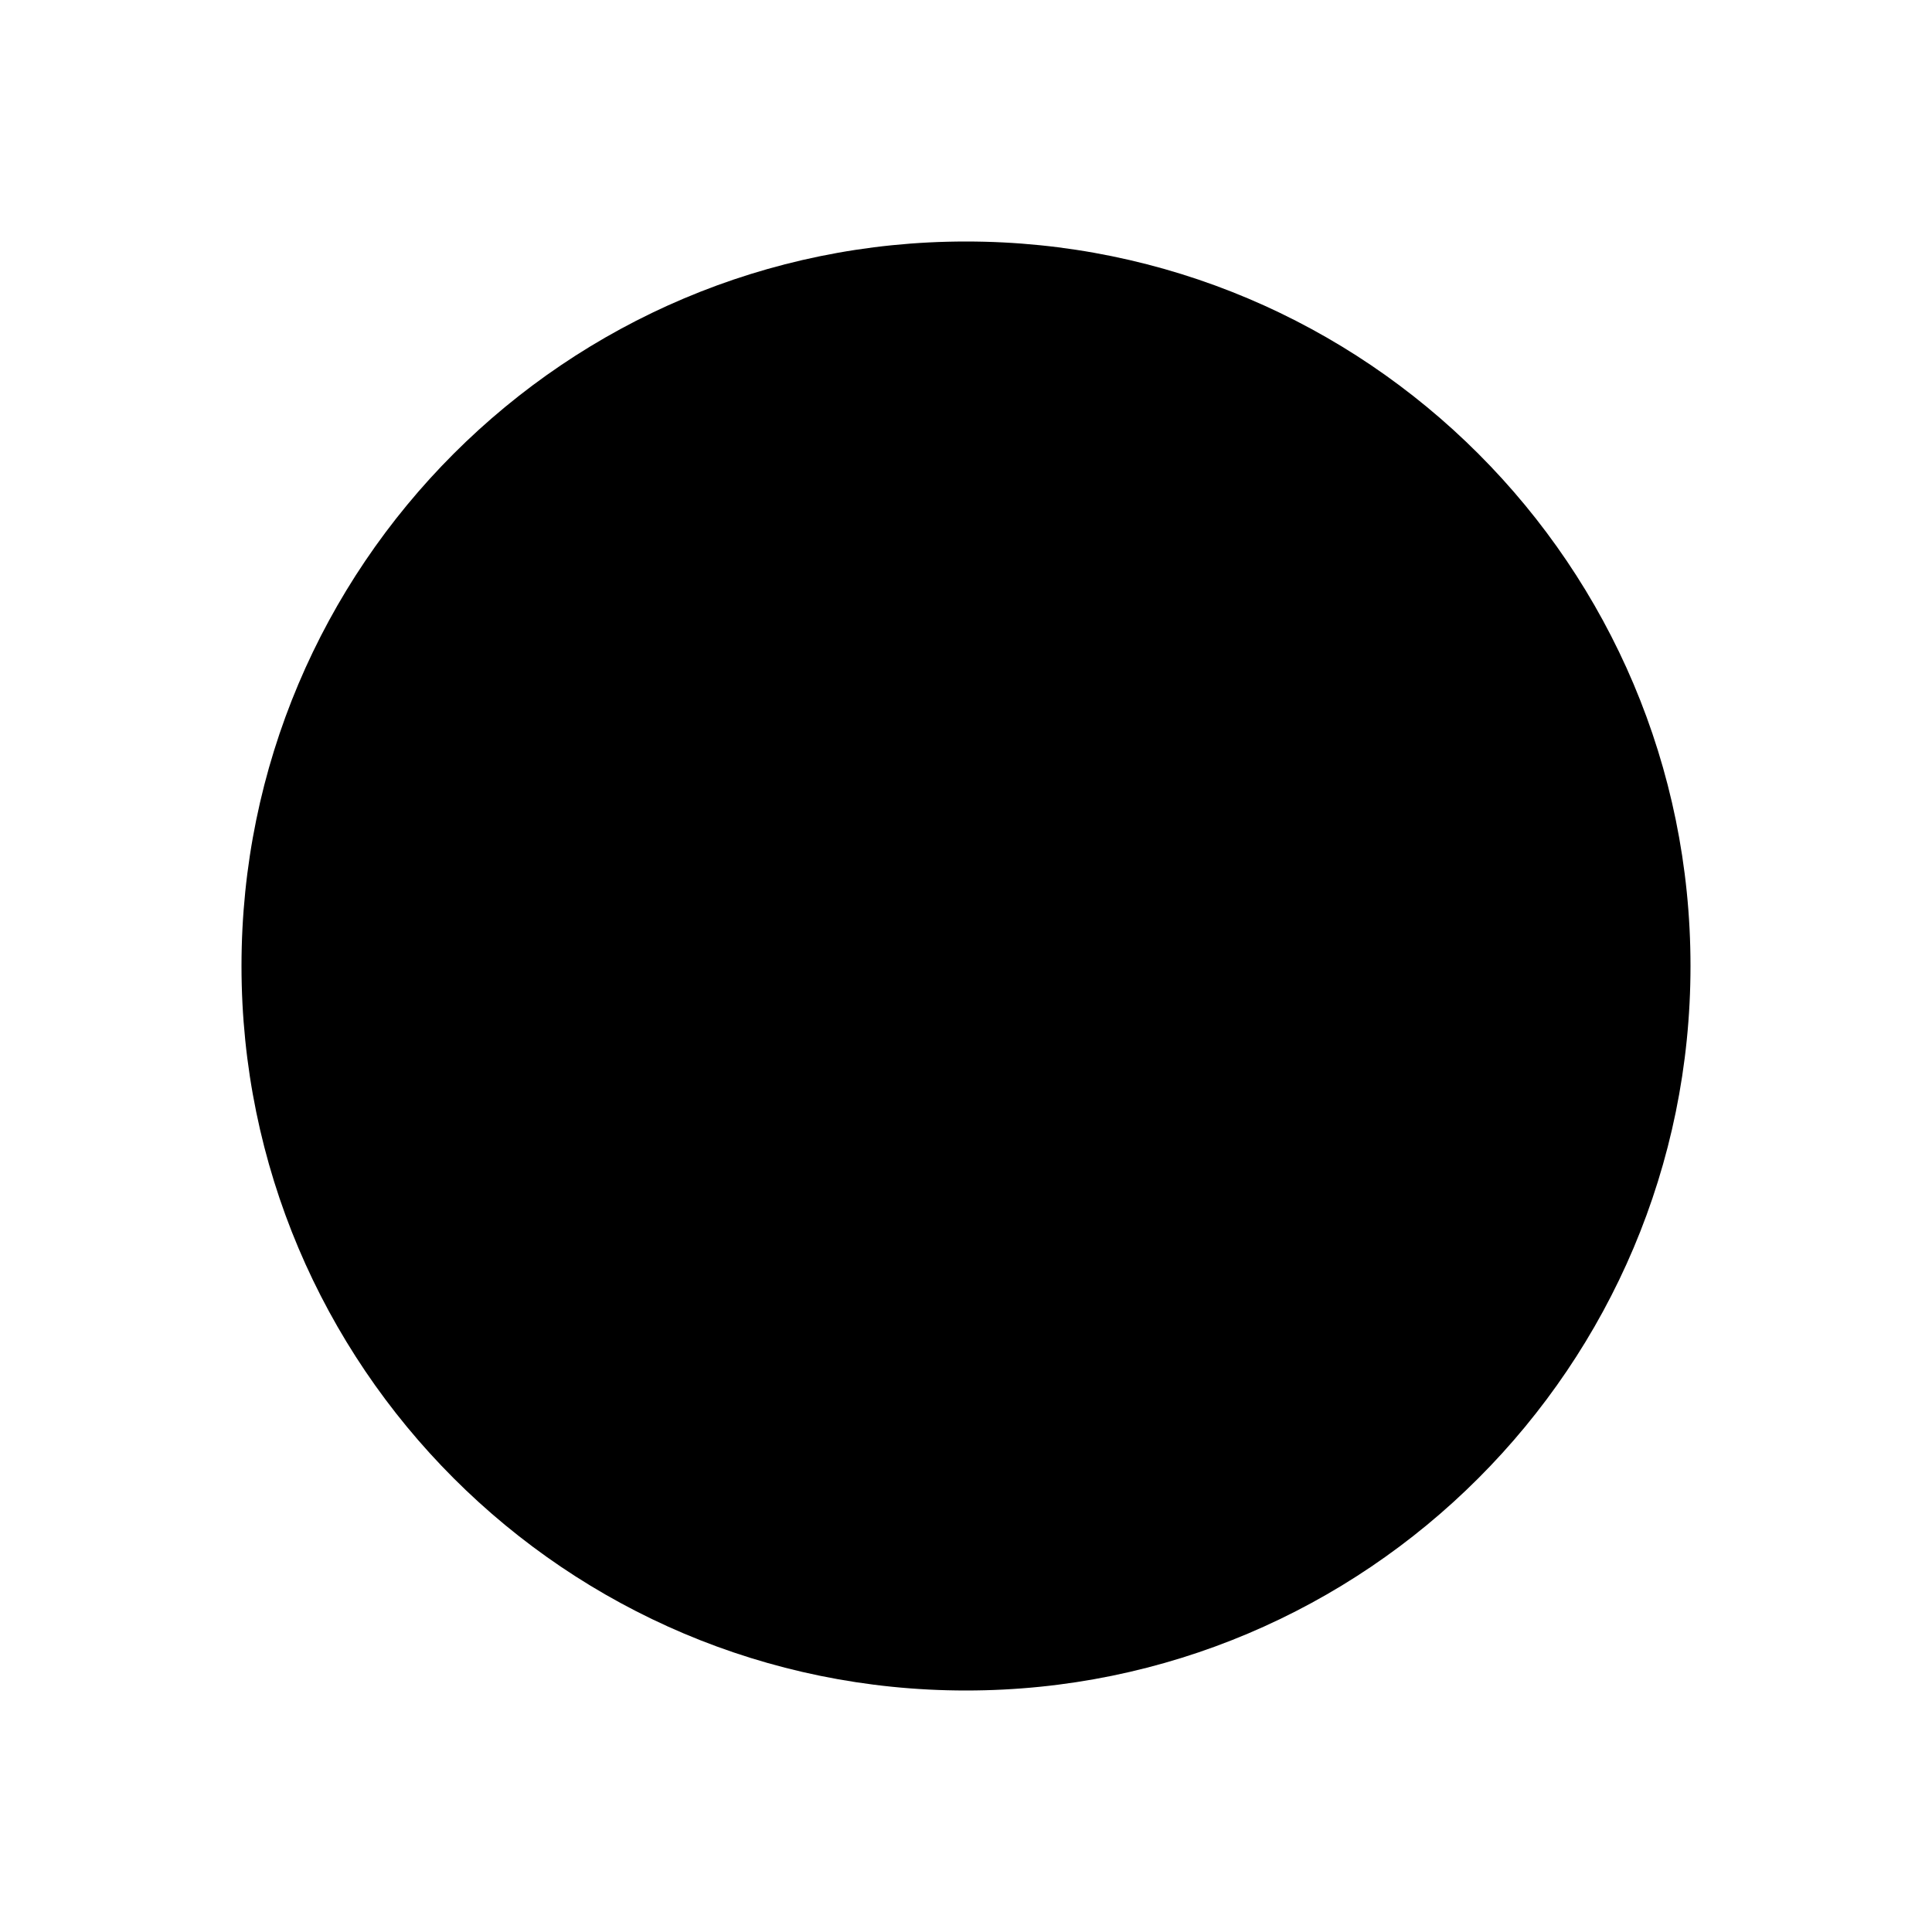
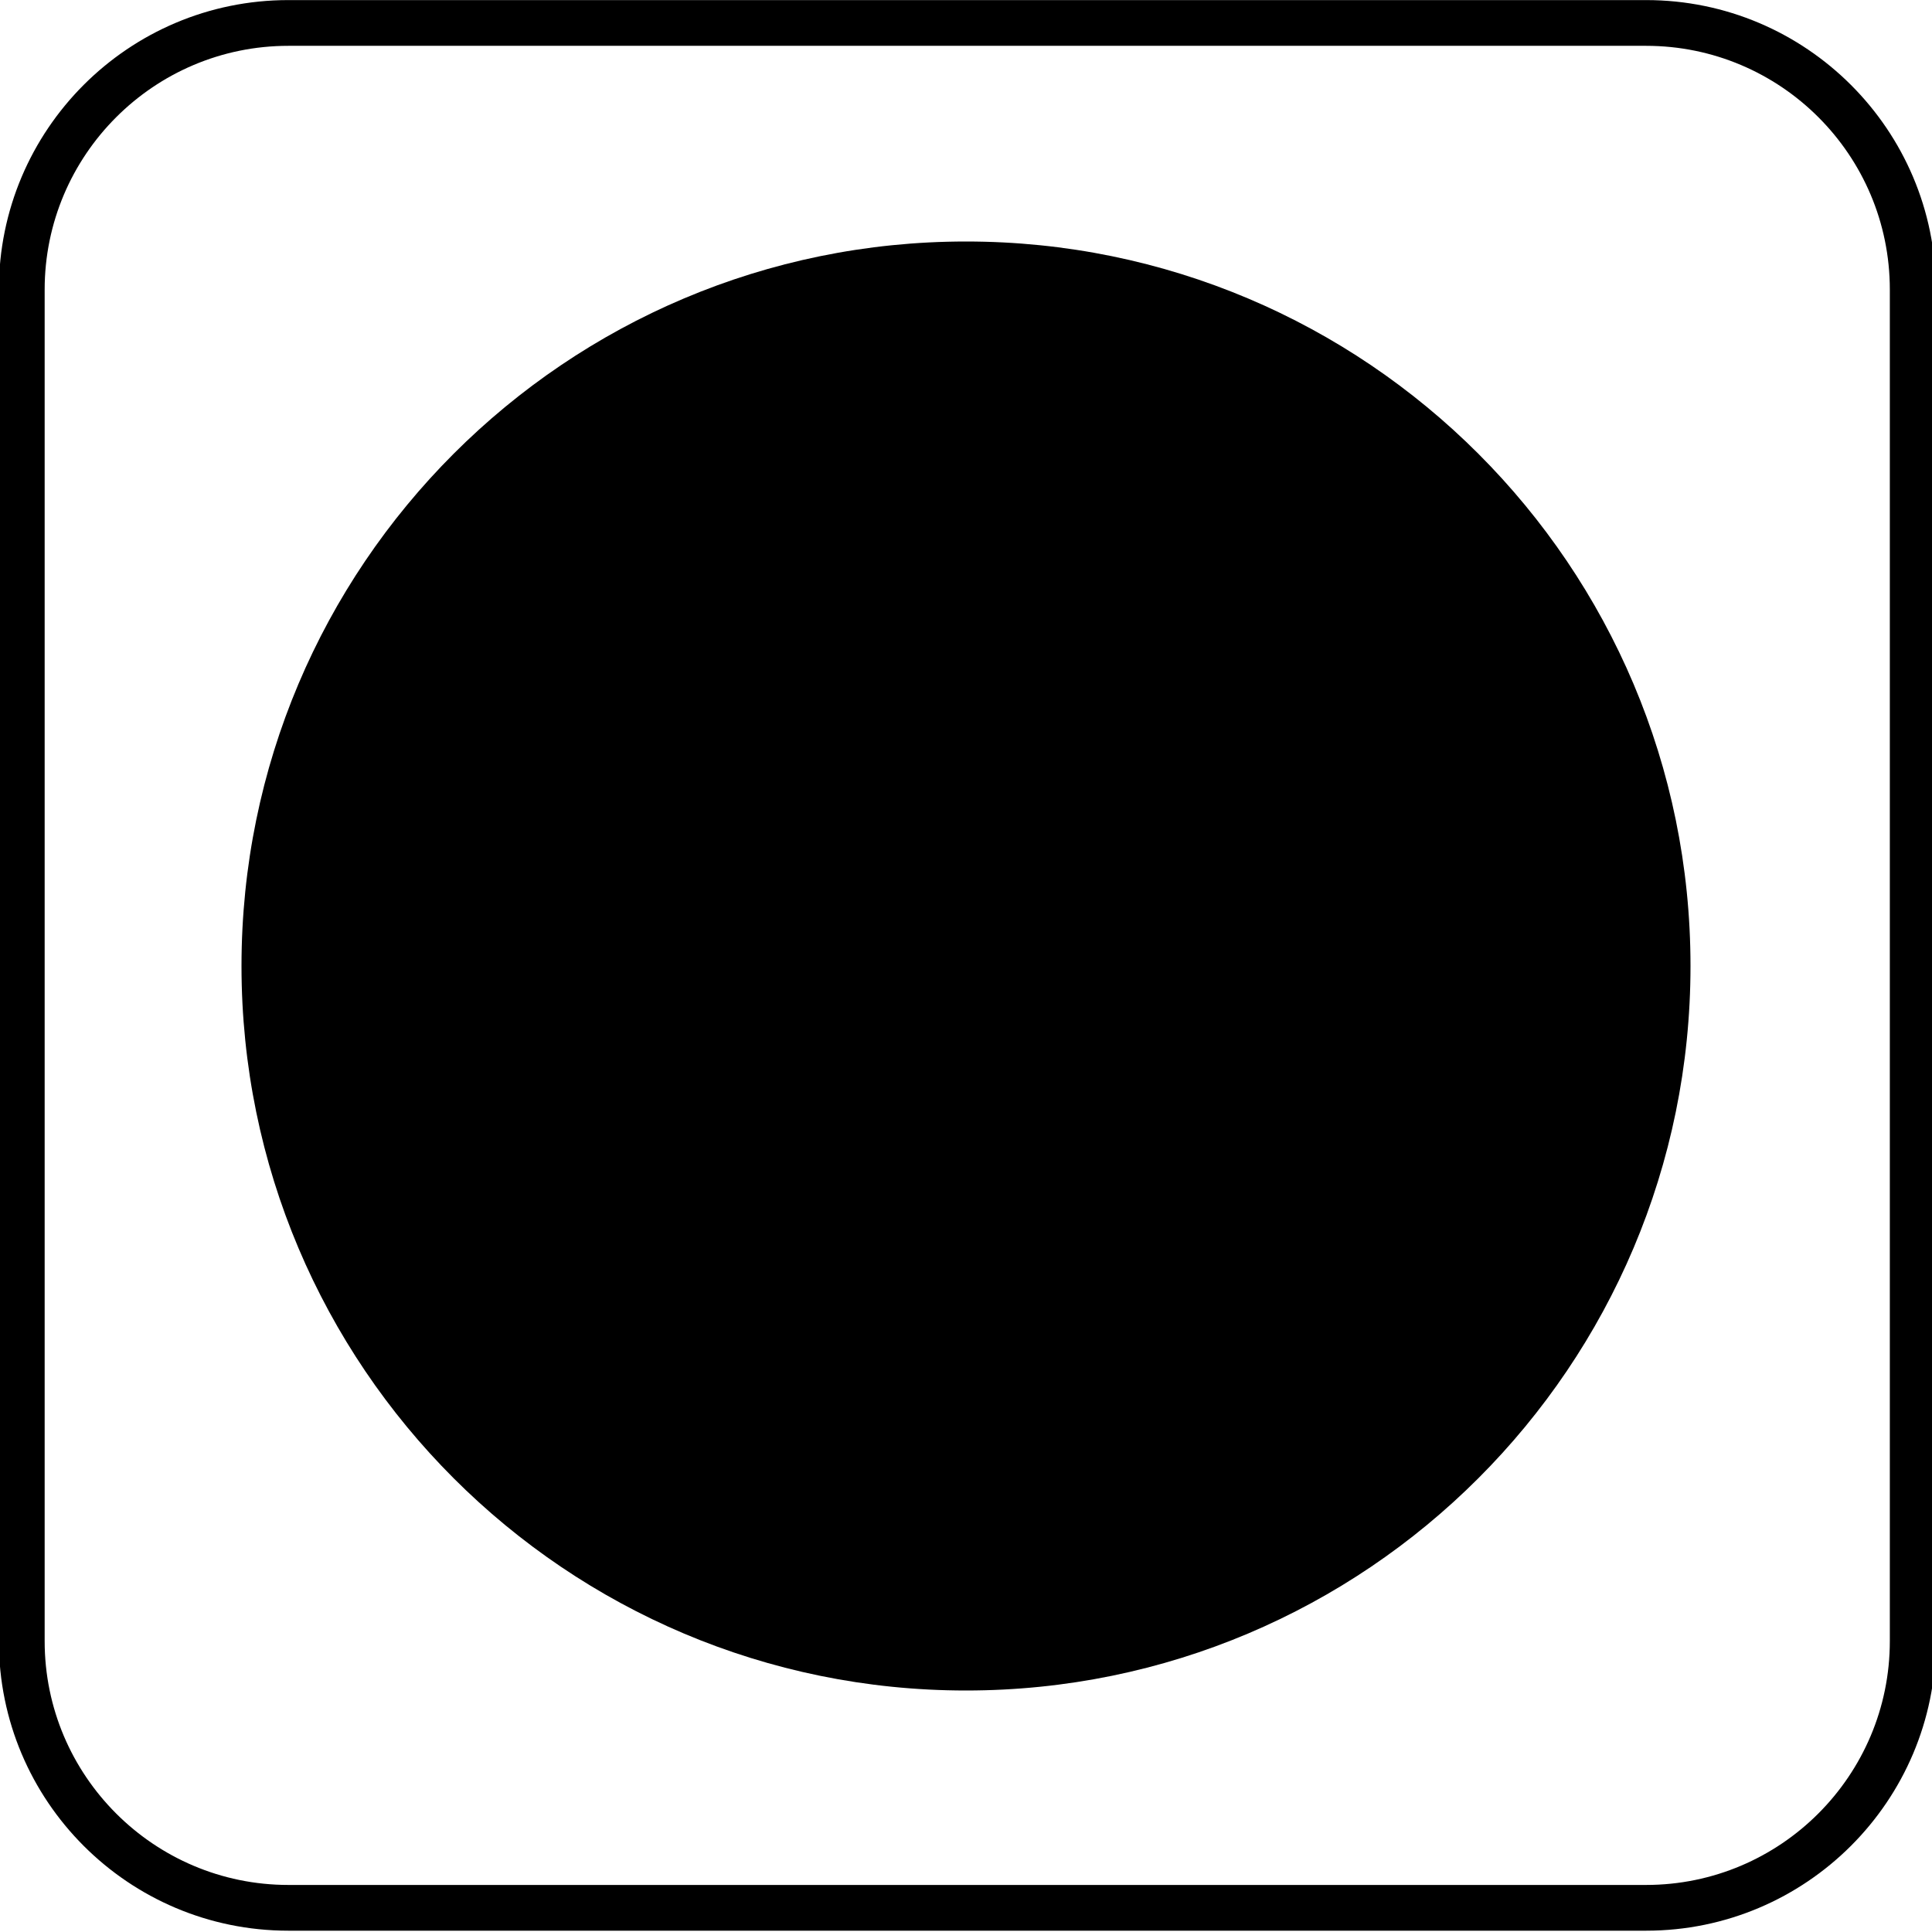
<svg xmlns="http://www.w3.org/2000/svg" width="100%" height="100%" viewBox="0 0 8 8" version="1.1" xml:space="preserve" style="fill-rule:evenodd;clip-rule:evenodd;stroke-linejoin:round;stroke-miterlimit:2;">
  <g transform="matrix(0.75,0,0,0.75,1,1)">
    <circle cx="4" cy="4" r="4" />
+     <g transform="matrix(1.43604,0,0,1.41085,-1.36249,-1.3625)">
+       <path d="M7.463,1.154L7.463,6.443C7.463,7.068 6.964,7.576 6.349,7.576L1.129,7.576C0.514,7.576 0.016,7.068 0.016,6.443L0.016,1.154C0.016,0.529 0.514,0.021 1.129,0.021L6.349,0.021C6.964,0.021 7.463,0.529 7.463,1.154ZM7.286,1.154C7.286,0.627 6.866,0.2 6.349,0.2L1.129,0.2C0.612,0.2 0.192,0.628 0.192,1.154L0.192,6.443C0.192,6.969 0.612,7.397 1.129,7.397L6.349,7.397C6.866,7.397 7.286,6.969 7.286,6.443L7.286,1.154Z" />
+     </g>
  </g>
</svg>
